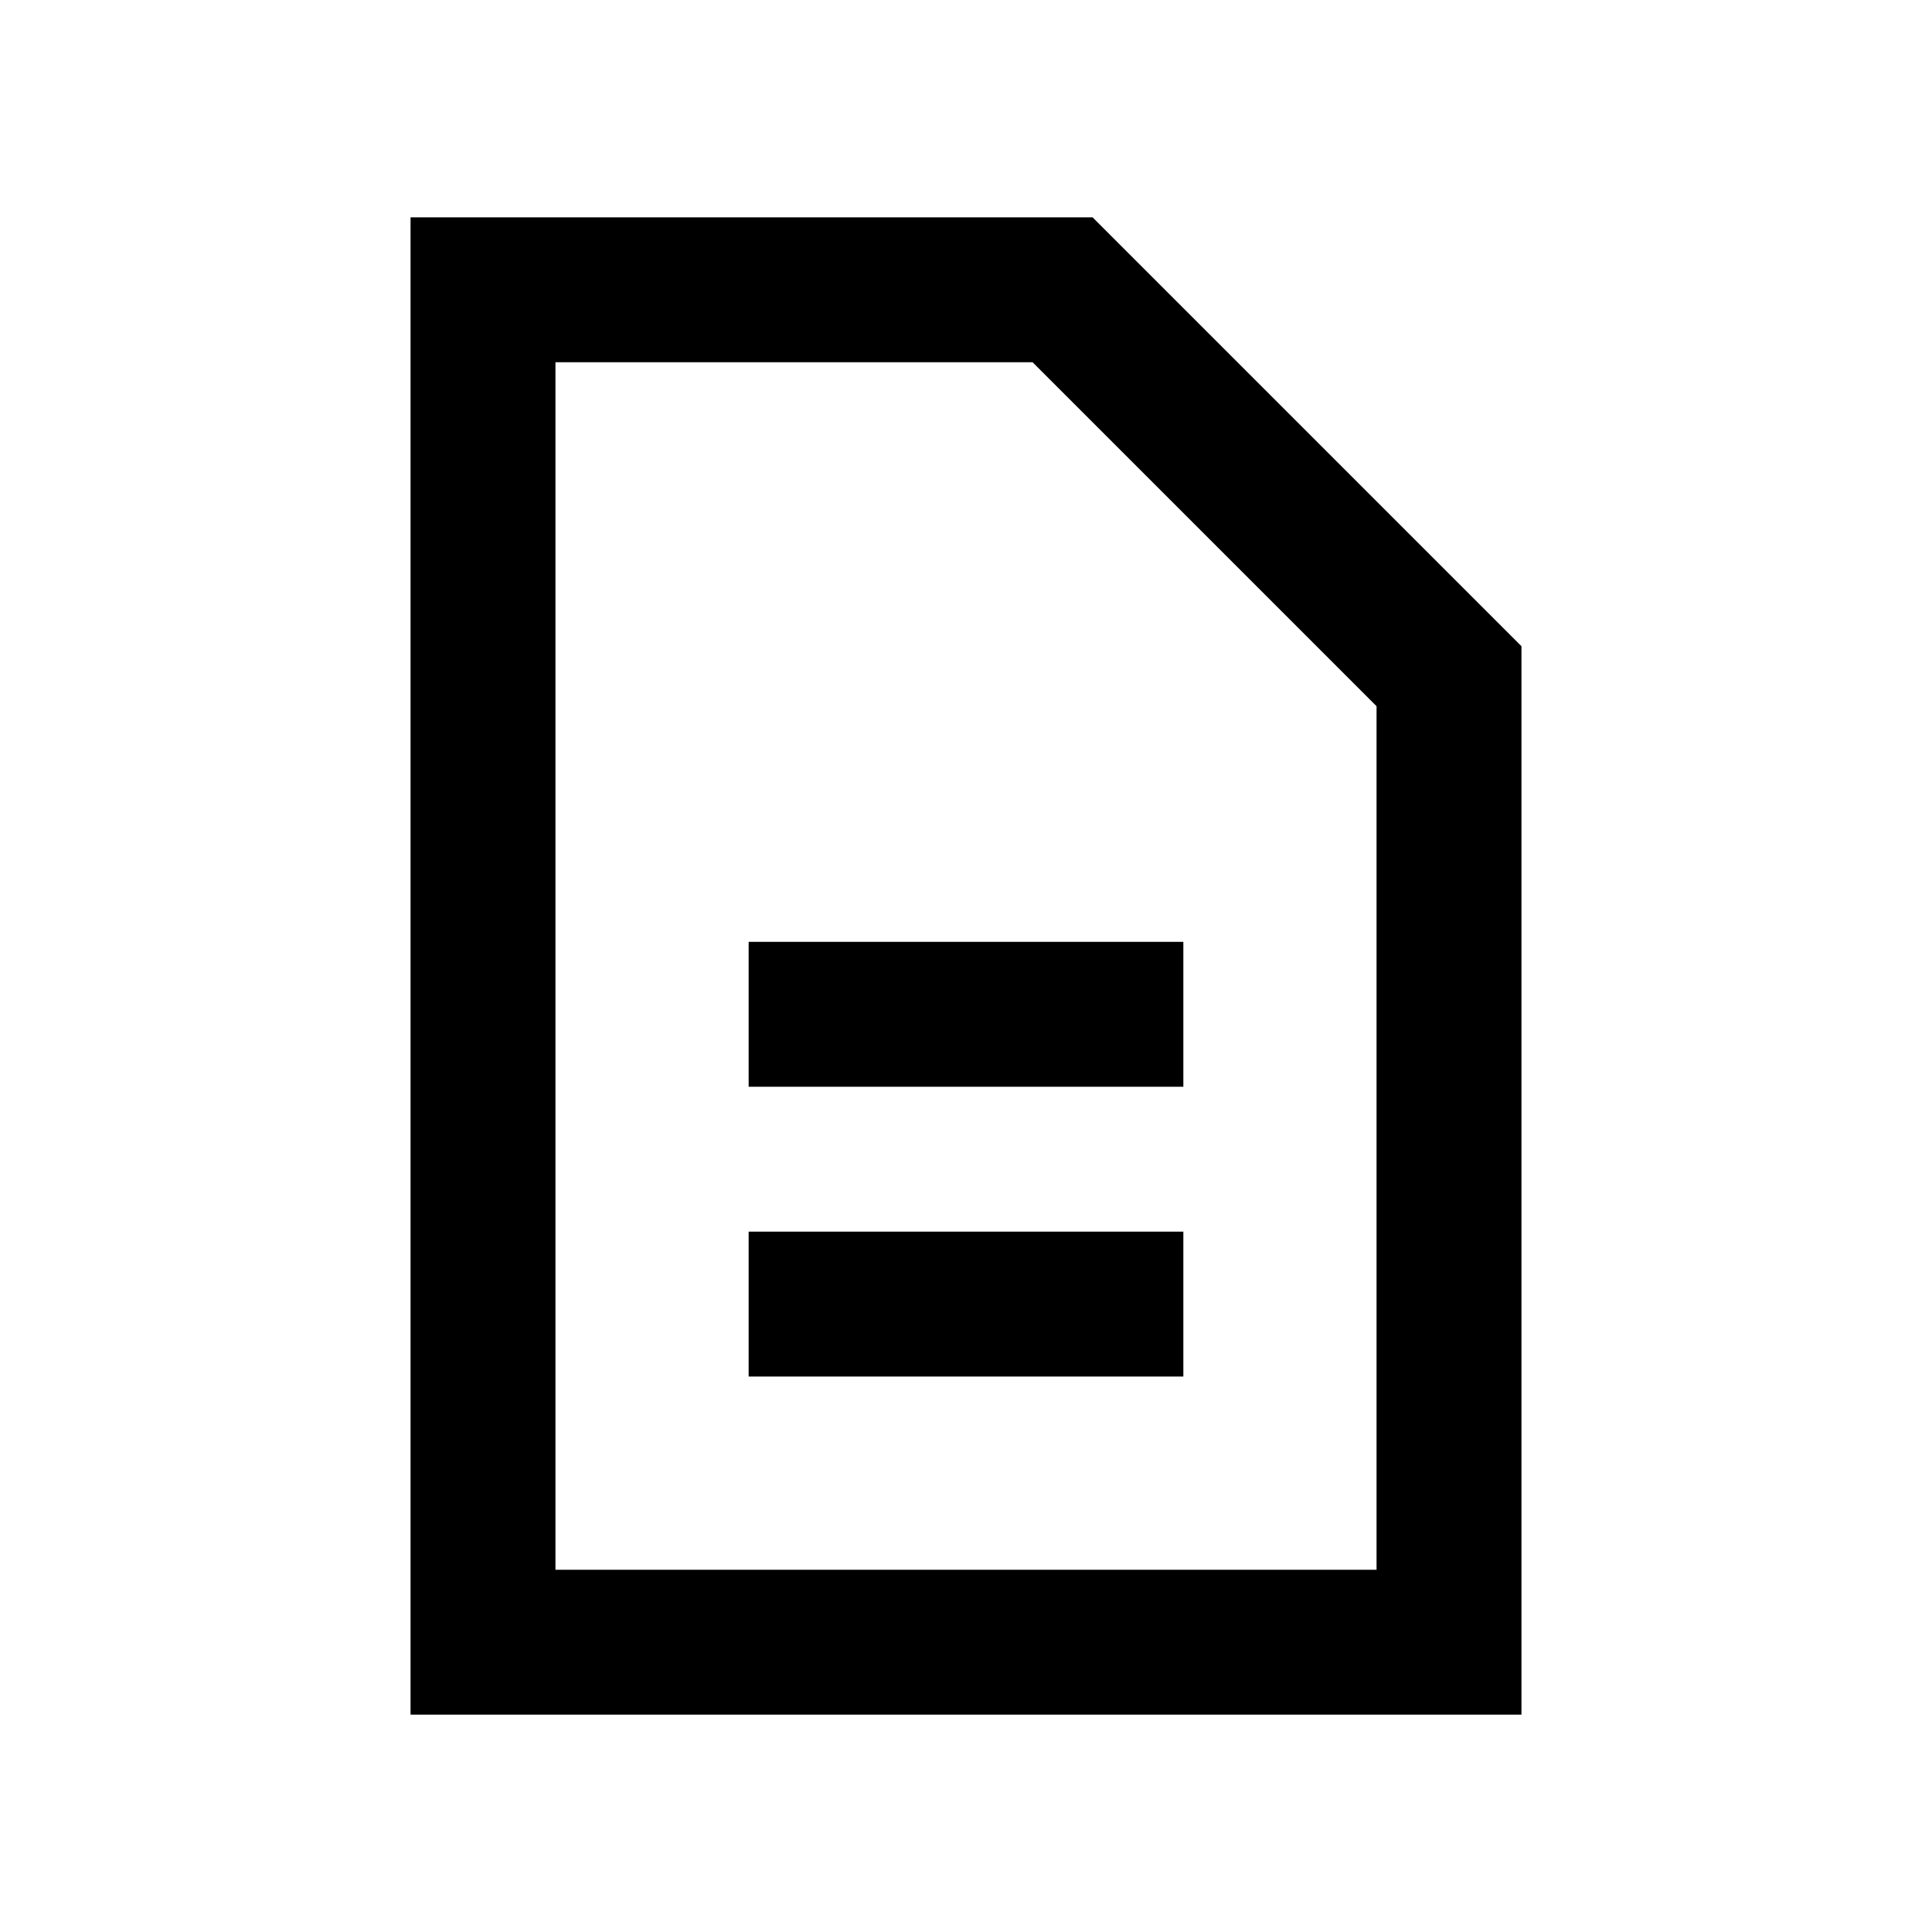
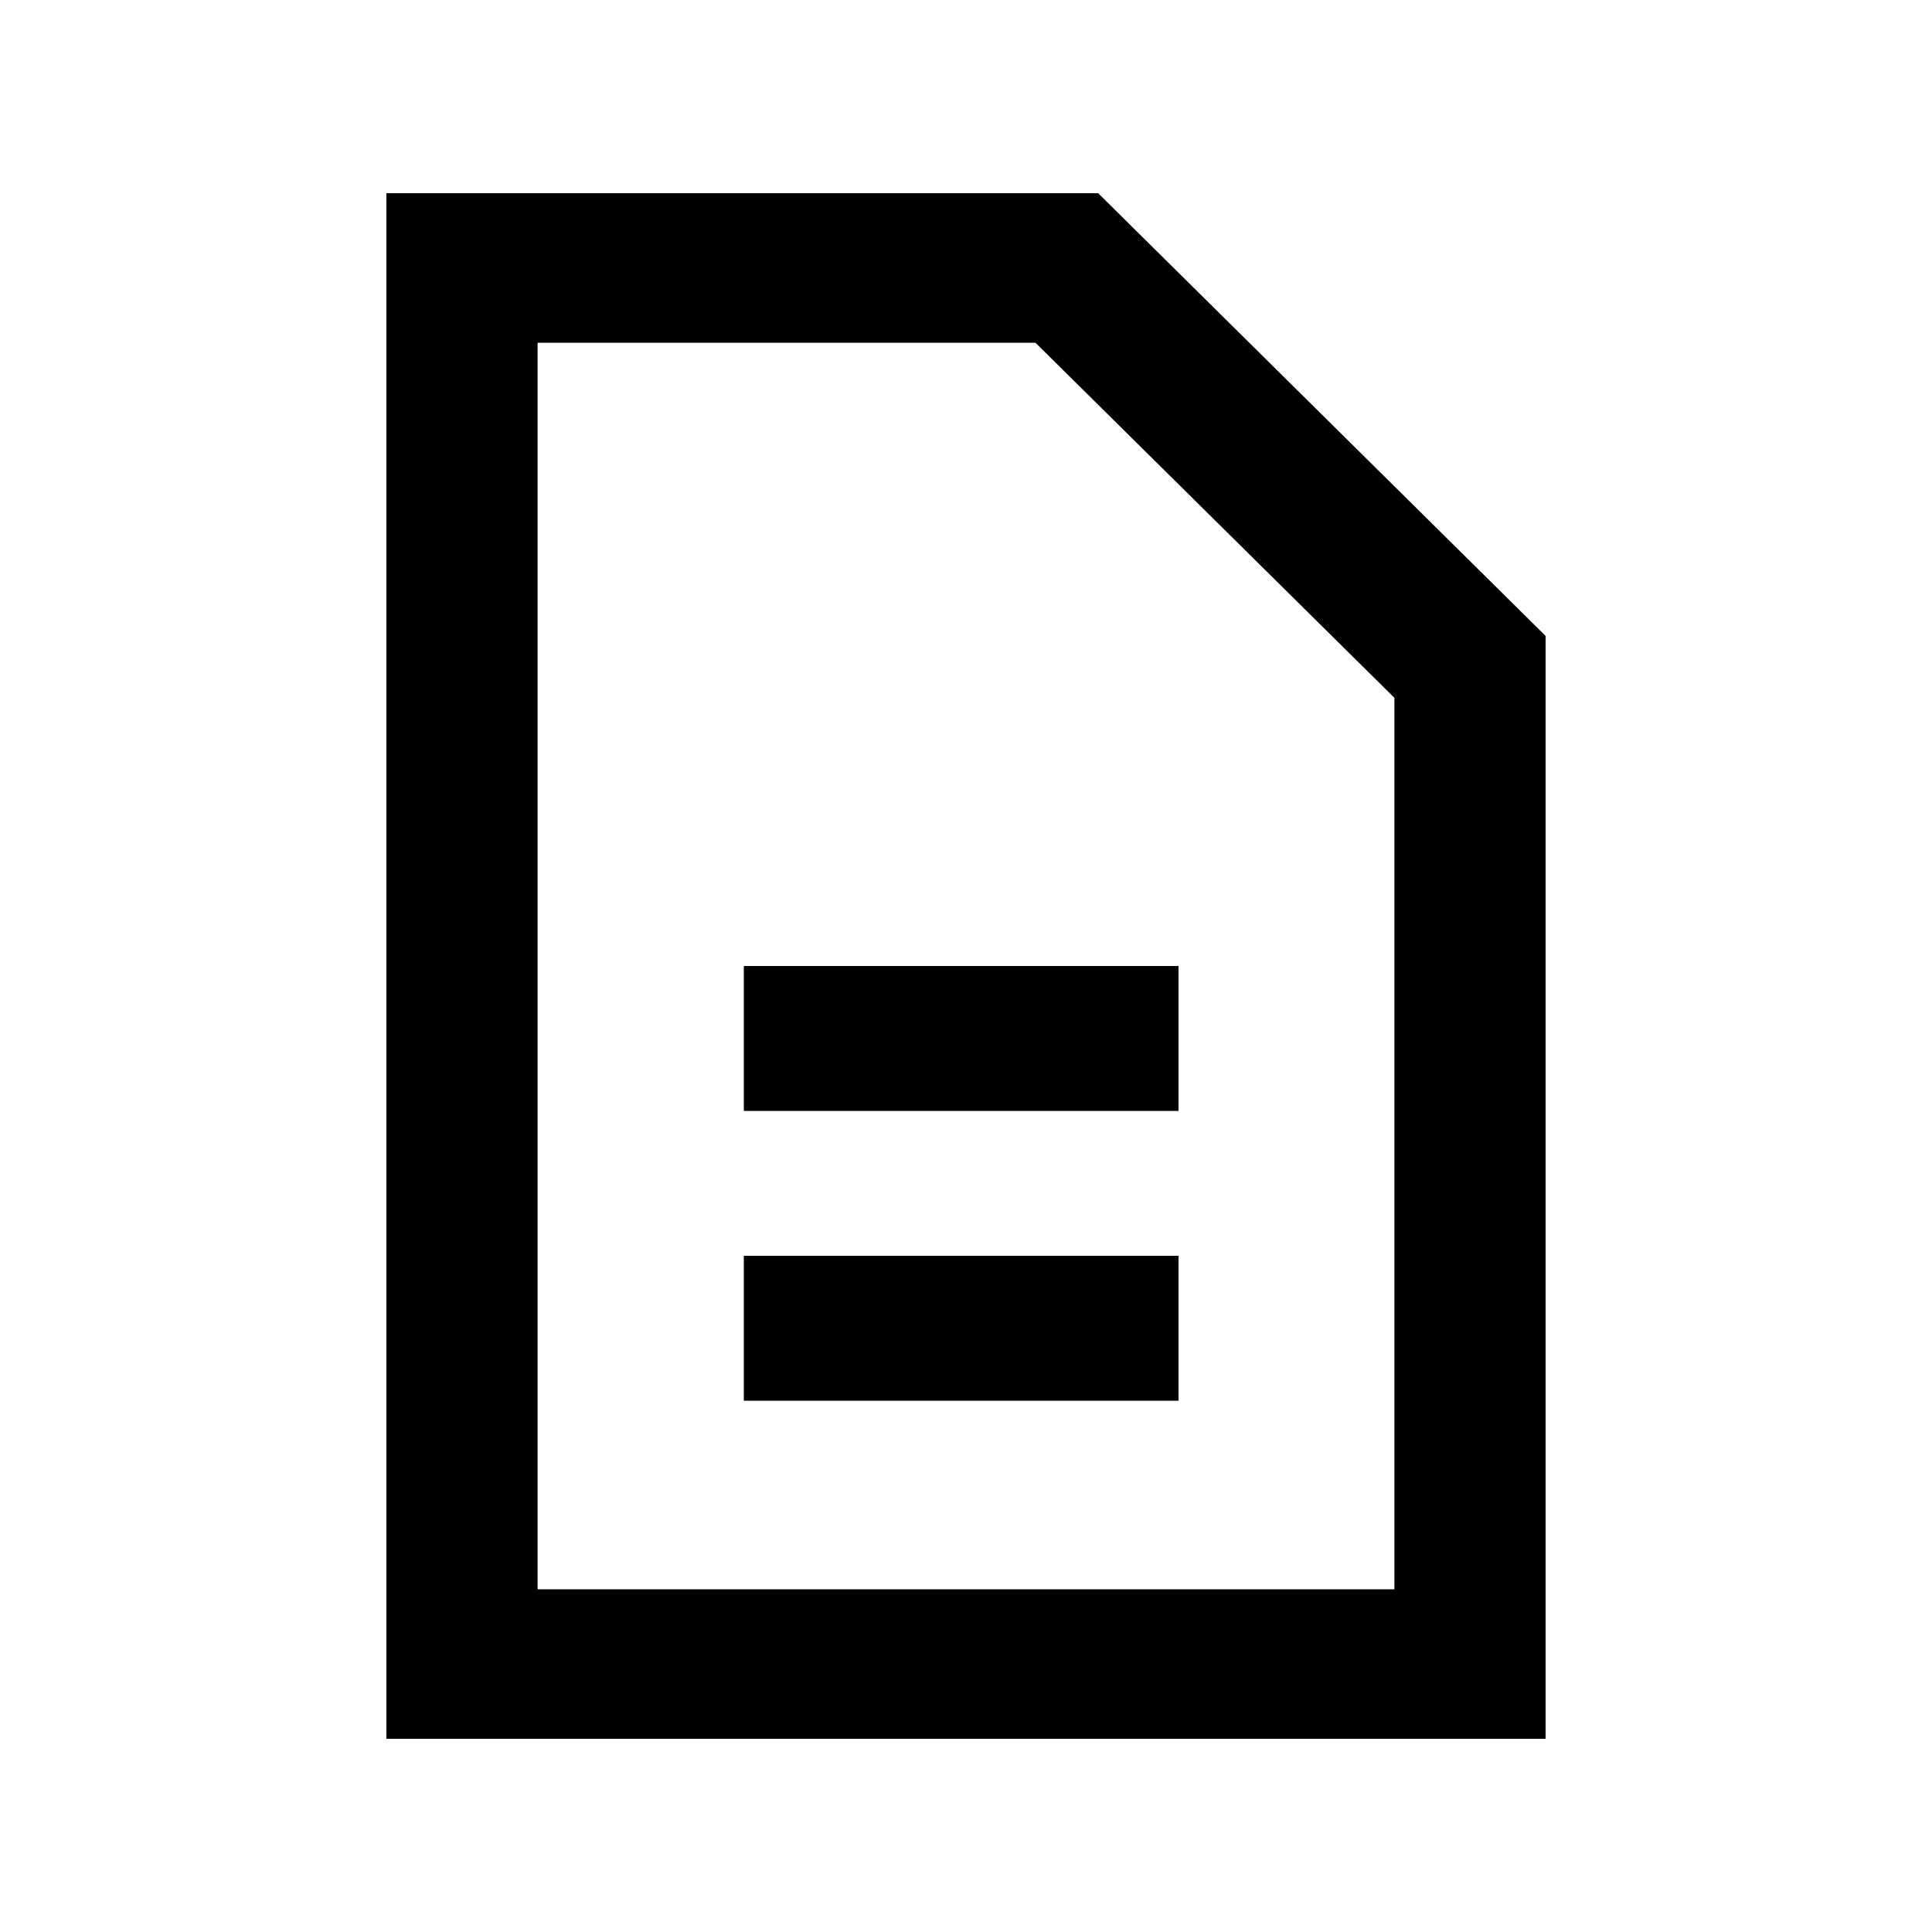
<svg id="post" viewBox="0 0 20 20">
-   <g fill="none" fill-rule="evenodd">
-     <path d="M0 0h20v20H0z" />
-     <path stroke="currentColor" stroke-width="1.5" d="M5 3h6l4 4v10H5z" />
-     <path d="M8.5 10.5h3M8.5 13.5h3" stroke="currentColor" stroke-width="1.5" stroke-linecap="square" />
-   </g>
+   <path d="M5.565,3.548 L5.565,16.452 L14.435,16.452 L14.435,7.224 L10.719,3.548 L5.565,3.548 Z M11.368,2 L16,6.583 L16,18 L4,18 L4,2 L11.368,2 Z M7.7,14.5 L7.7,13 L12.2,13 L12.2,14.5 L7.7,14.5 Z M7.7,11.5 L7.7,10 L12.2,10 L12.2,11.5 L7.7,11.5 Z" />
</svg>
